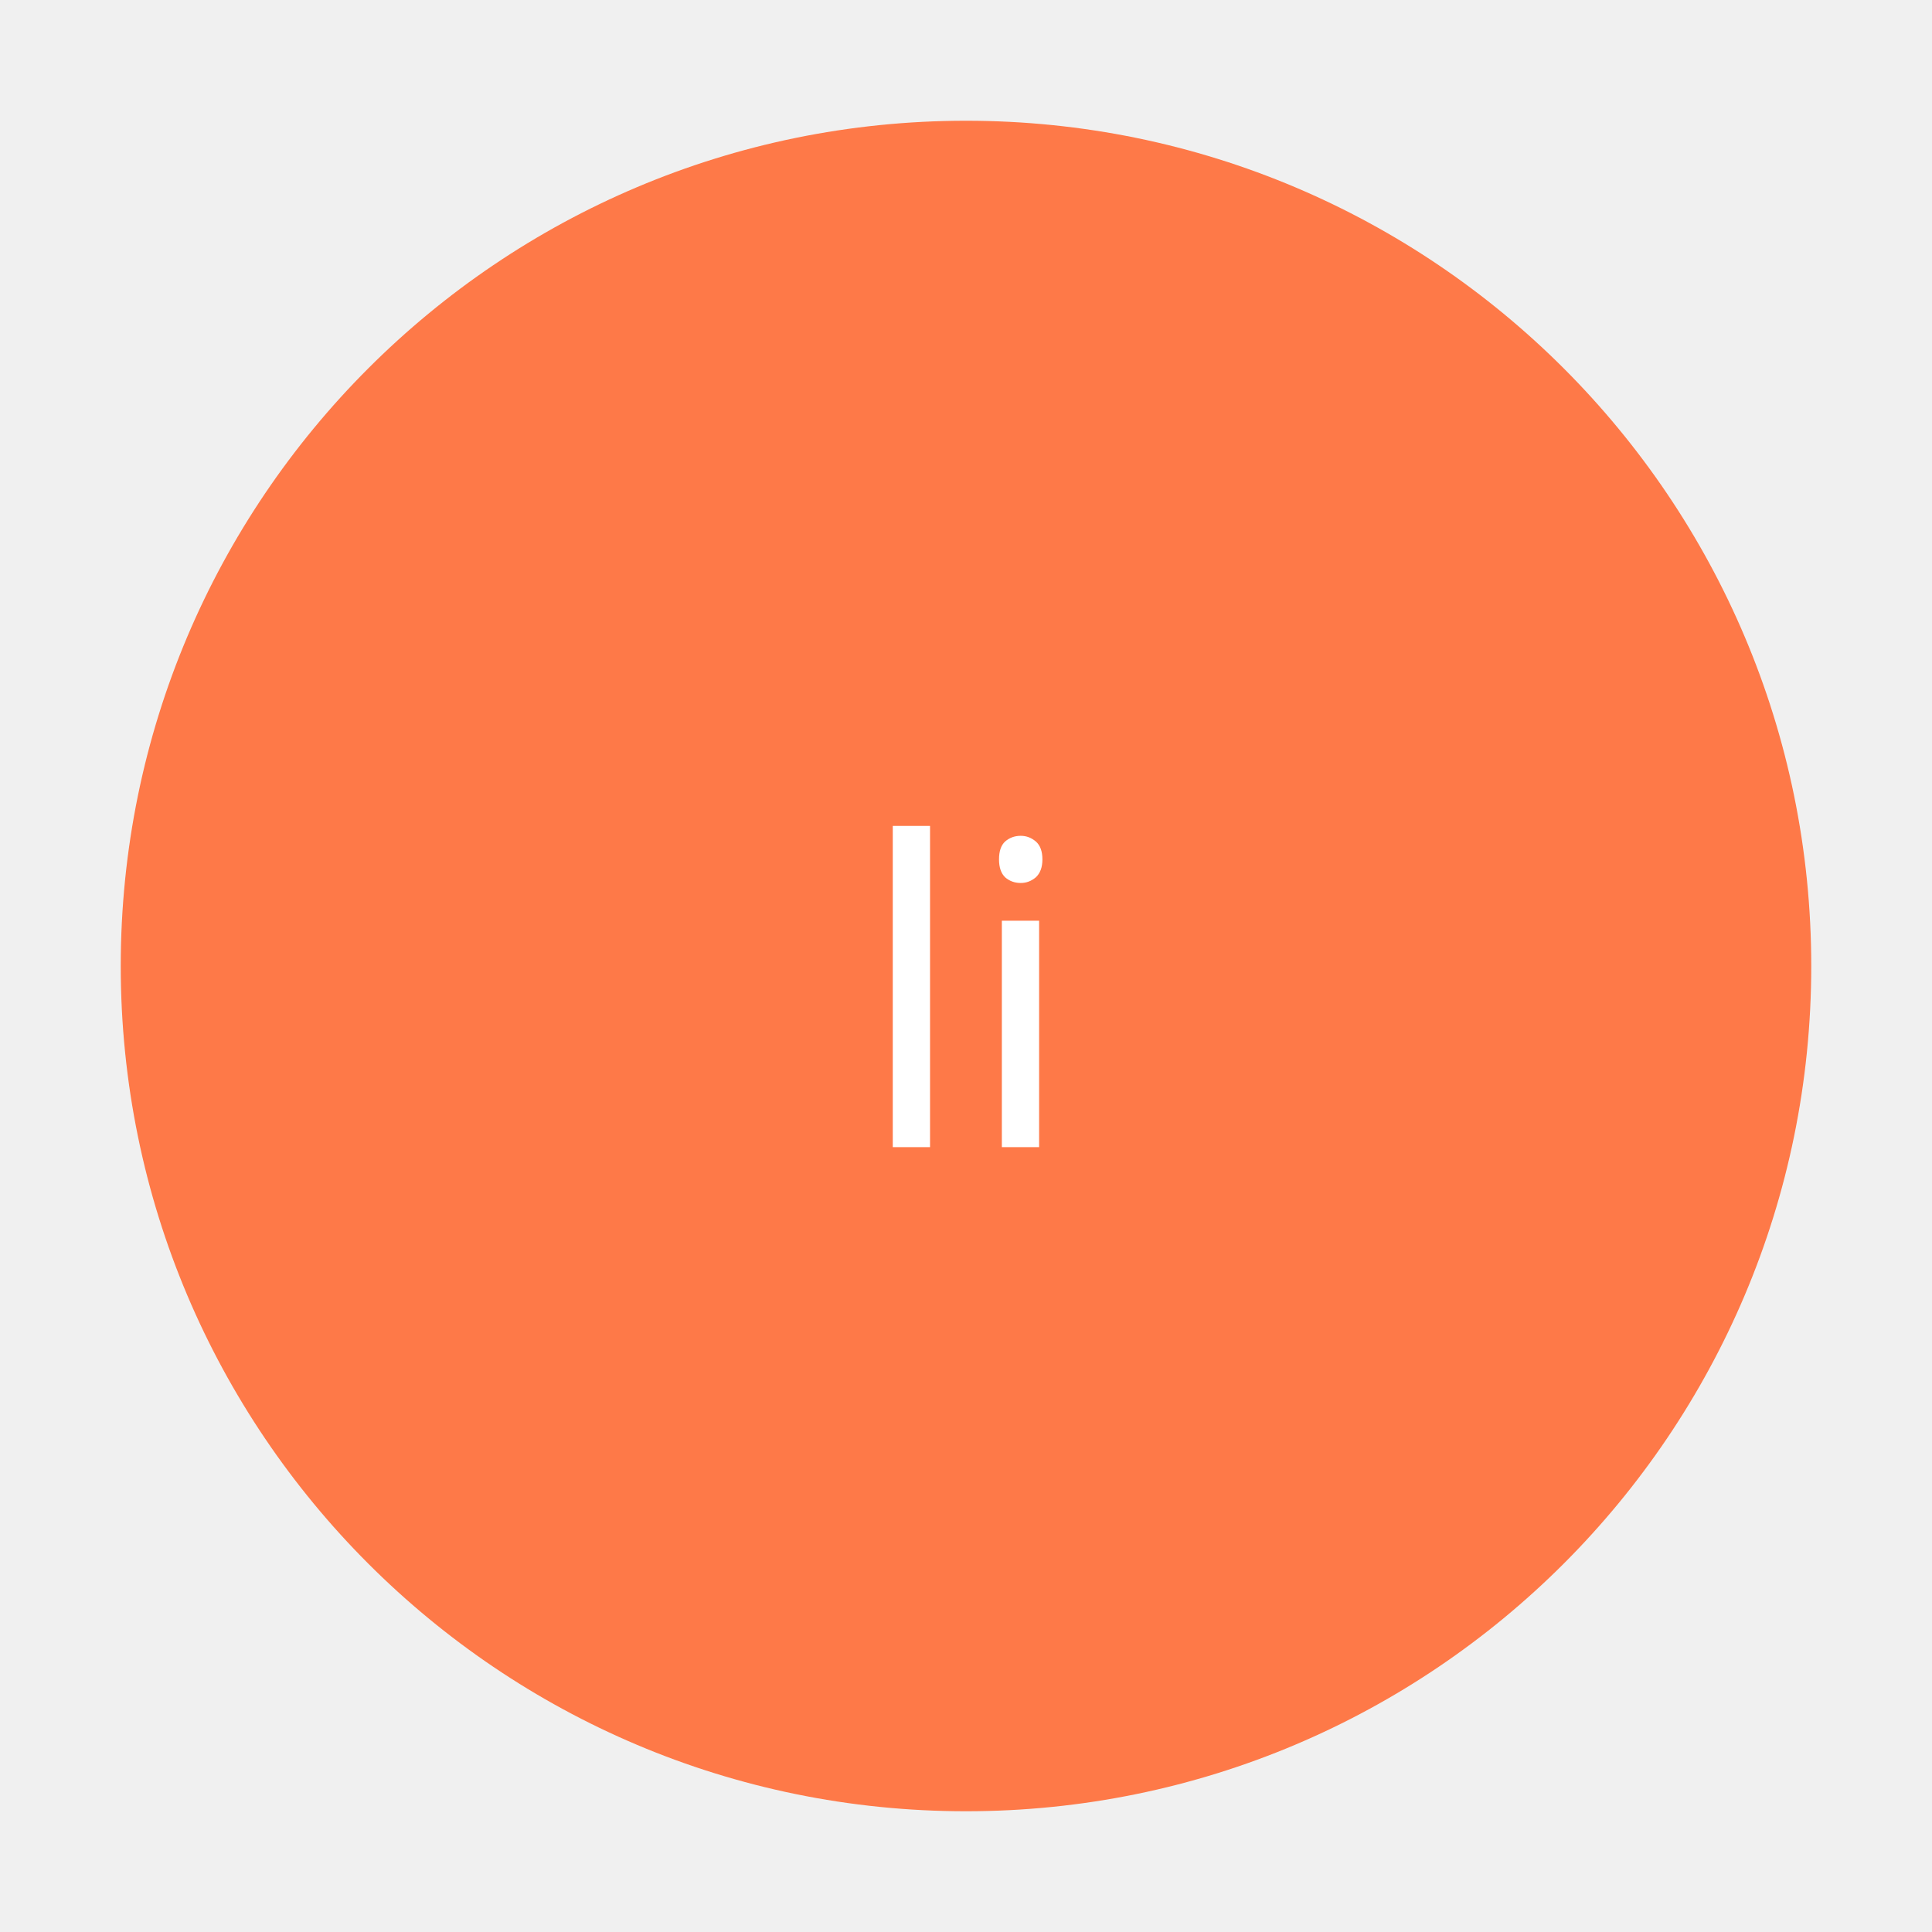
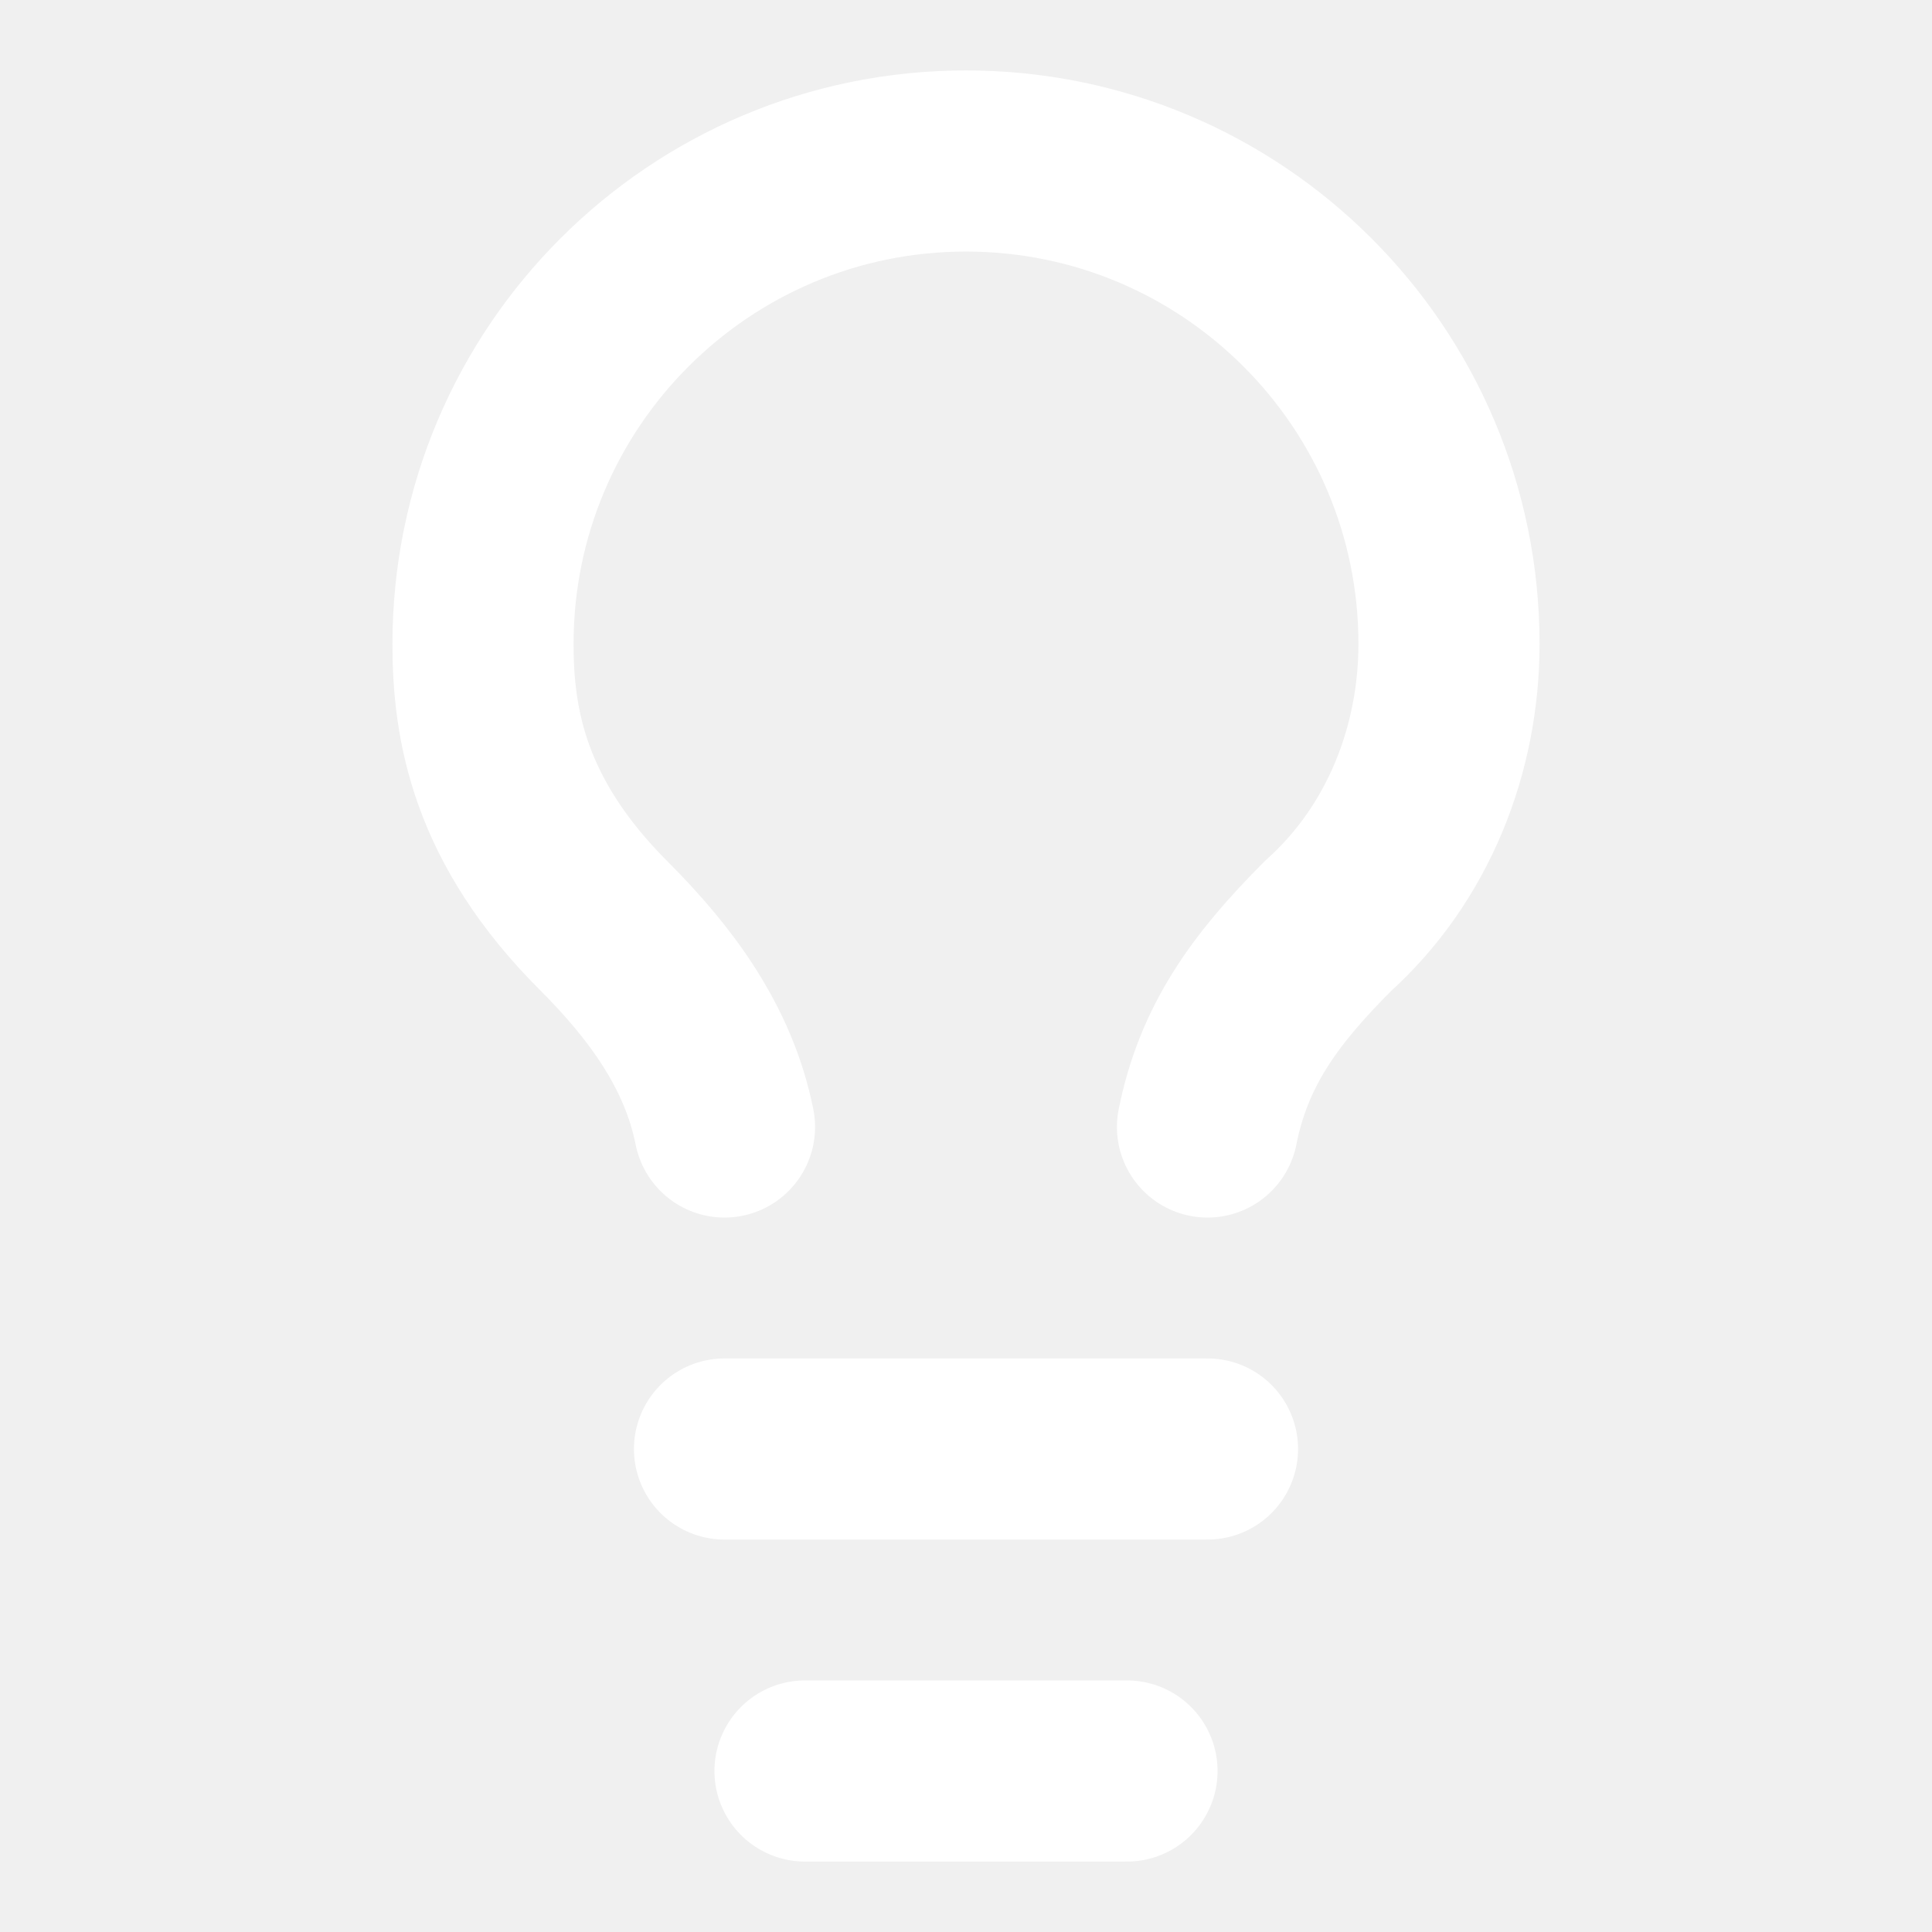
- <svg xmlns="http://www.w3.org/2000/svg" viewBox="0 0 64 64">
-   <circle cx="32" cy="32" r="28" fill="#FF6B35" opacity="0.9" />
-   <text x="32" y="38" text-anchor="middle" font-size="14" fill="white" font-family="sans-serif">li</text>
+ <svg xmlns="http://www.w3.org/2000/svg" width="64" height="64" viewBox="0 0 24 24" fill="none" stroke="#FFFFFF" stroke-width="2.25" stroke-linecap="round" stroke-linejoin="round">
+   <path d="M15 14c.2-1 .7-1.7 1.5-2.5 1-.9 1.5-2.2 1.5-3.5A6 6 0 0 0 6 8c0 1 .2 2.2 1.5 3.5.7.7 1.3 1.5 1.5 2.5" />
+   <path d="M9 18h6" />
+   <path d="M10 22h4" />
</svg>
